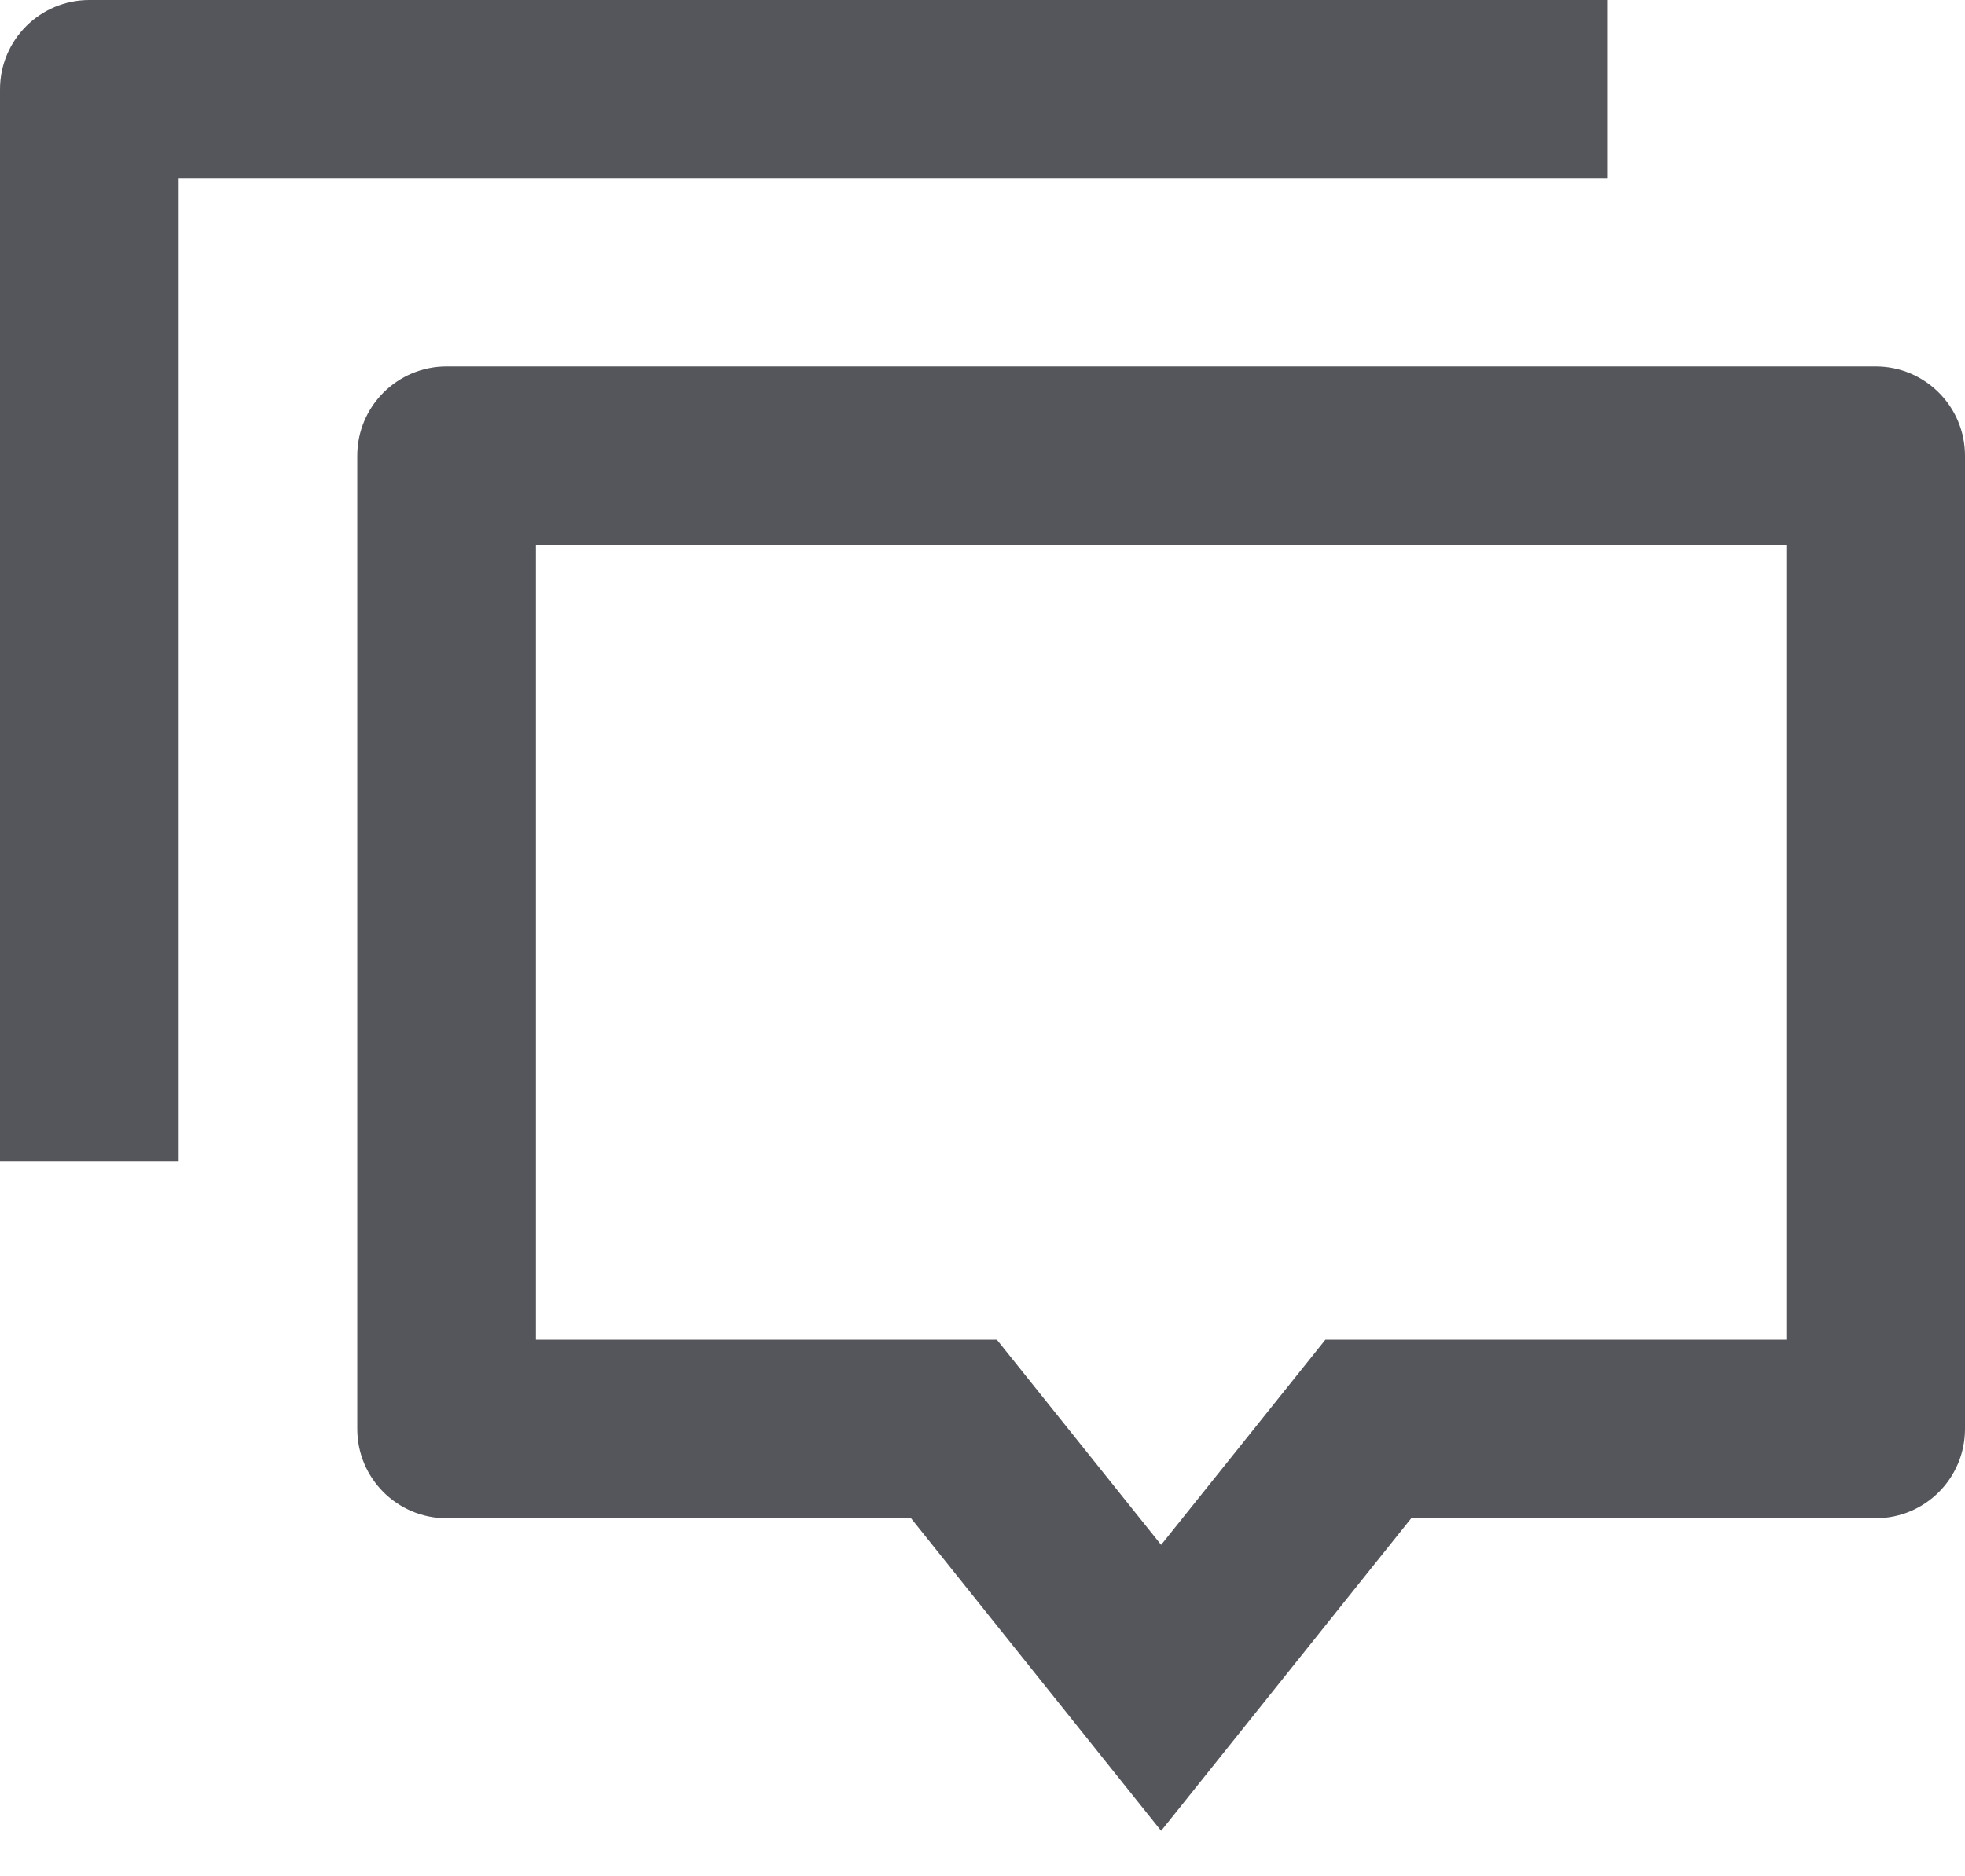
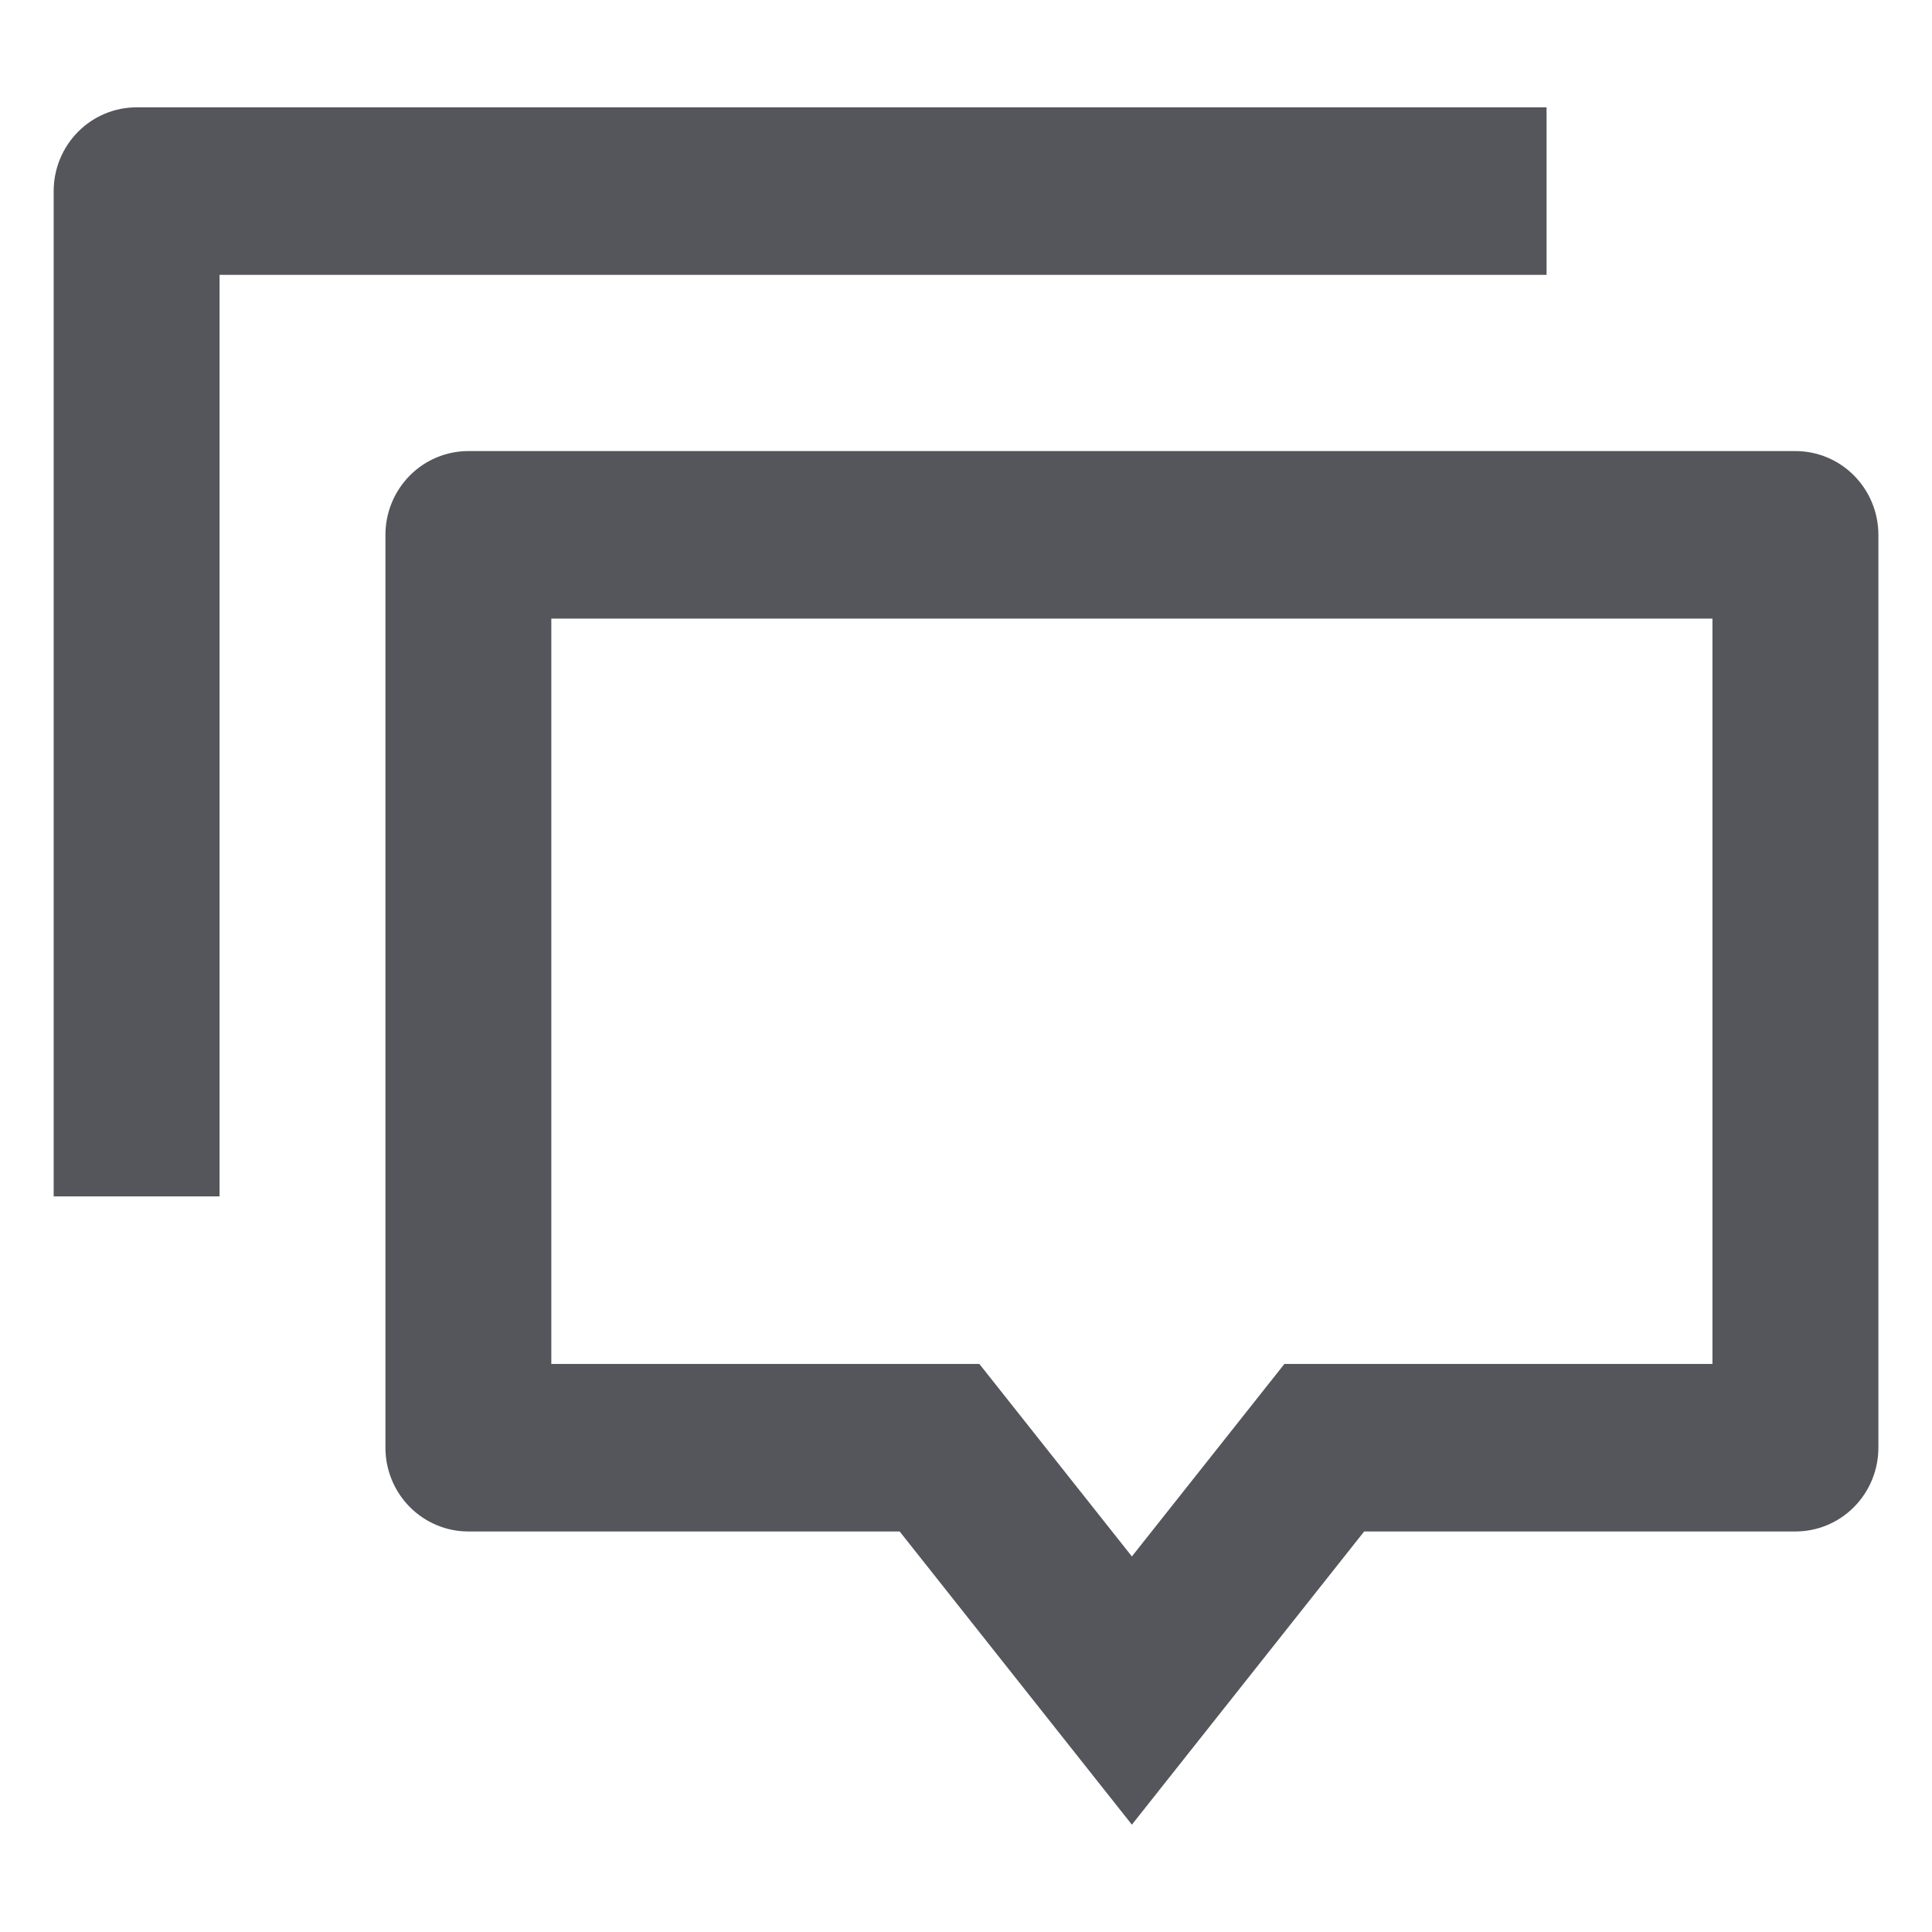
- <svg xmlns="http://www.w3.org/2000/svg" width="22" height="21" fill="none">
-   <path d="M13 20.5L10.2 17H5a1 1 0 0 1-1-1V5.103a1 1 0 0 1 1-1h16a1 1 0 0 1 1 1V16a1 1 0 0 1-1 1h-5.2L13 20.5zm1.839-5.5H20V6.103H6V15h5.161L13 17.298 14.839 15zM1 0h17v2H2v11H0V1a1 1 0 0 1 1-1z" fill="#55565b" />
+ <svg xmlns="http://www.w3.org/2000/svg" height="36" viewBox="0 0 36 36" width="36">
+   <path d="m21.091 34-4.327-5.463h-8.036c-.41 0-.803-.165-1.093-.457-.29-.293-.453-.69-.453-1.104v-17.01c0-.414.163-.811.453-1.104s.683-.457 1.093-.457h24.727c.41 0 .803.164 1.093.457.29.293.453.69.453 1.104v17.01c0 .414-.163.811-.453 1.104-.29.293-.683.457-1.093.457h-8.036zm2.842-8.585h7.976v-13.888h-21.636v13.888h7.976l2.842 3.587zm-21.388-23.415h26.273v3.122h-24.727v17.171h-3.091v-18.732c0-.414.163-.811.453-1.104s.683-.457 1.093-.457z" fill="#55565b" />
</svg>
